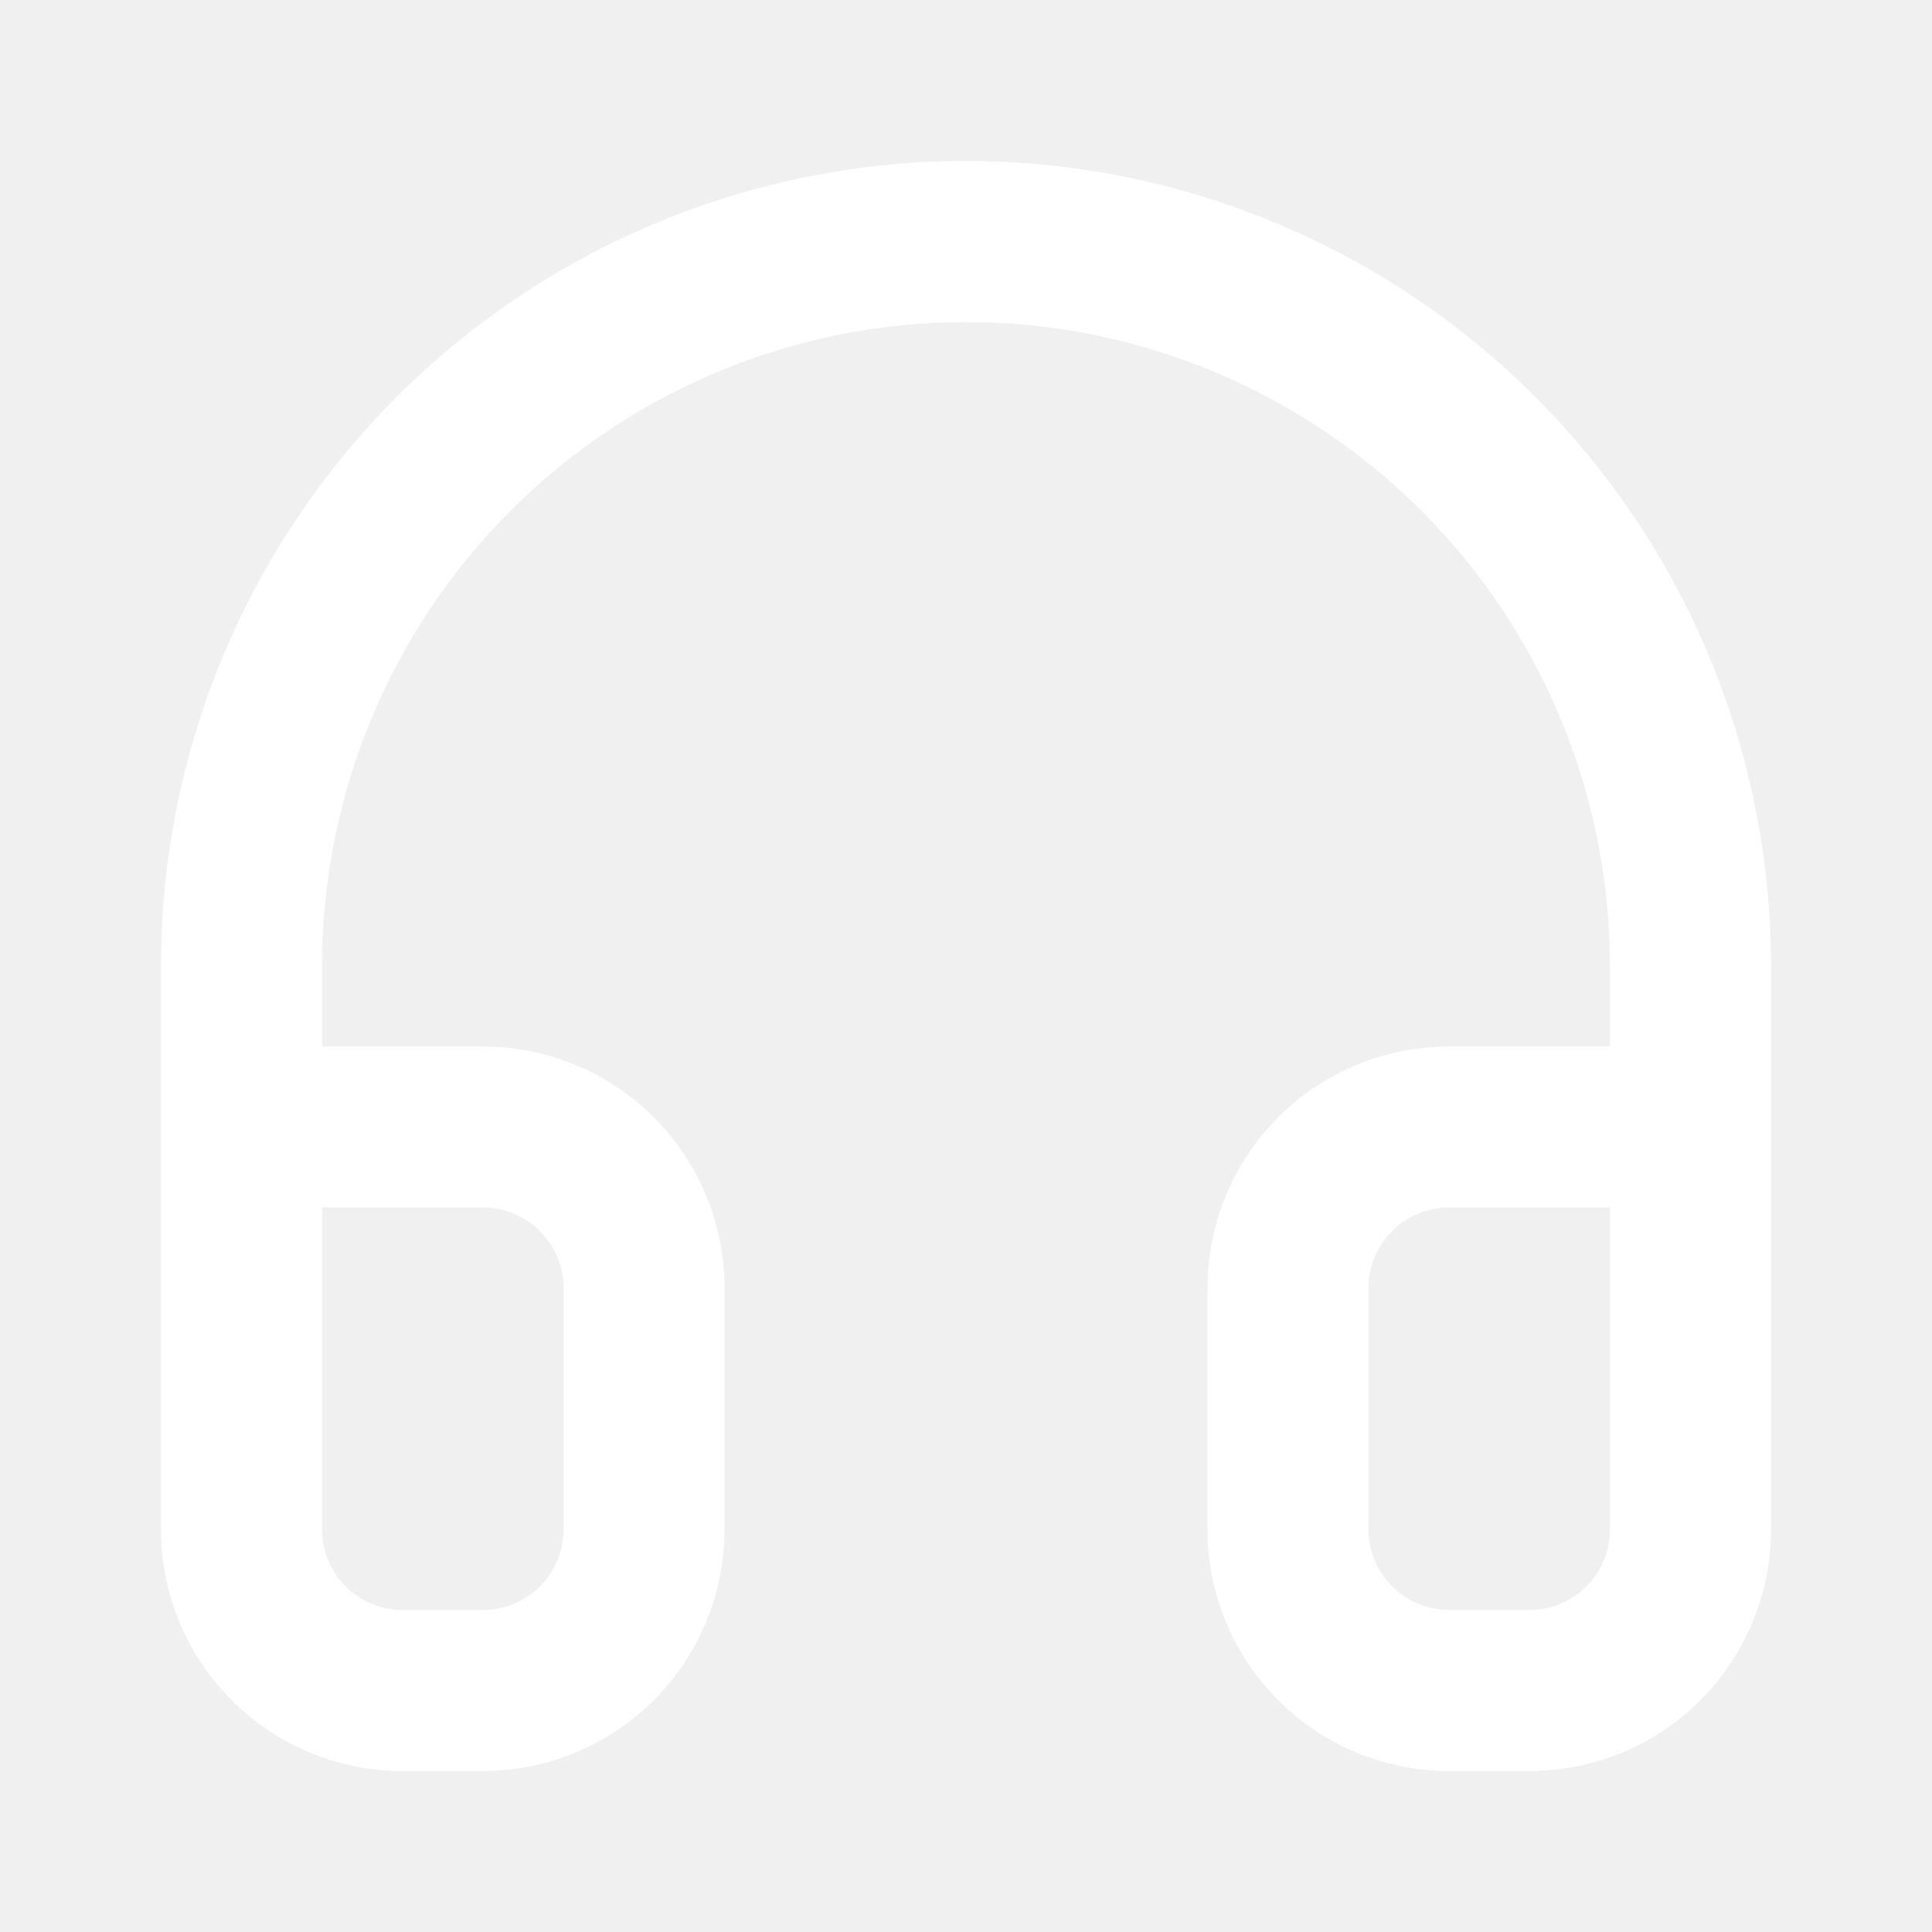
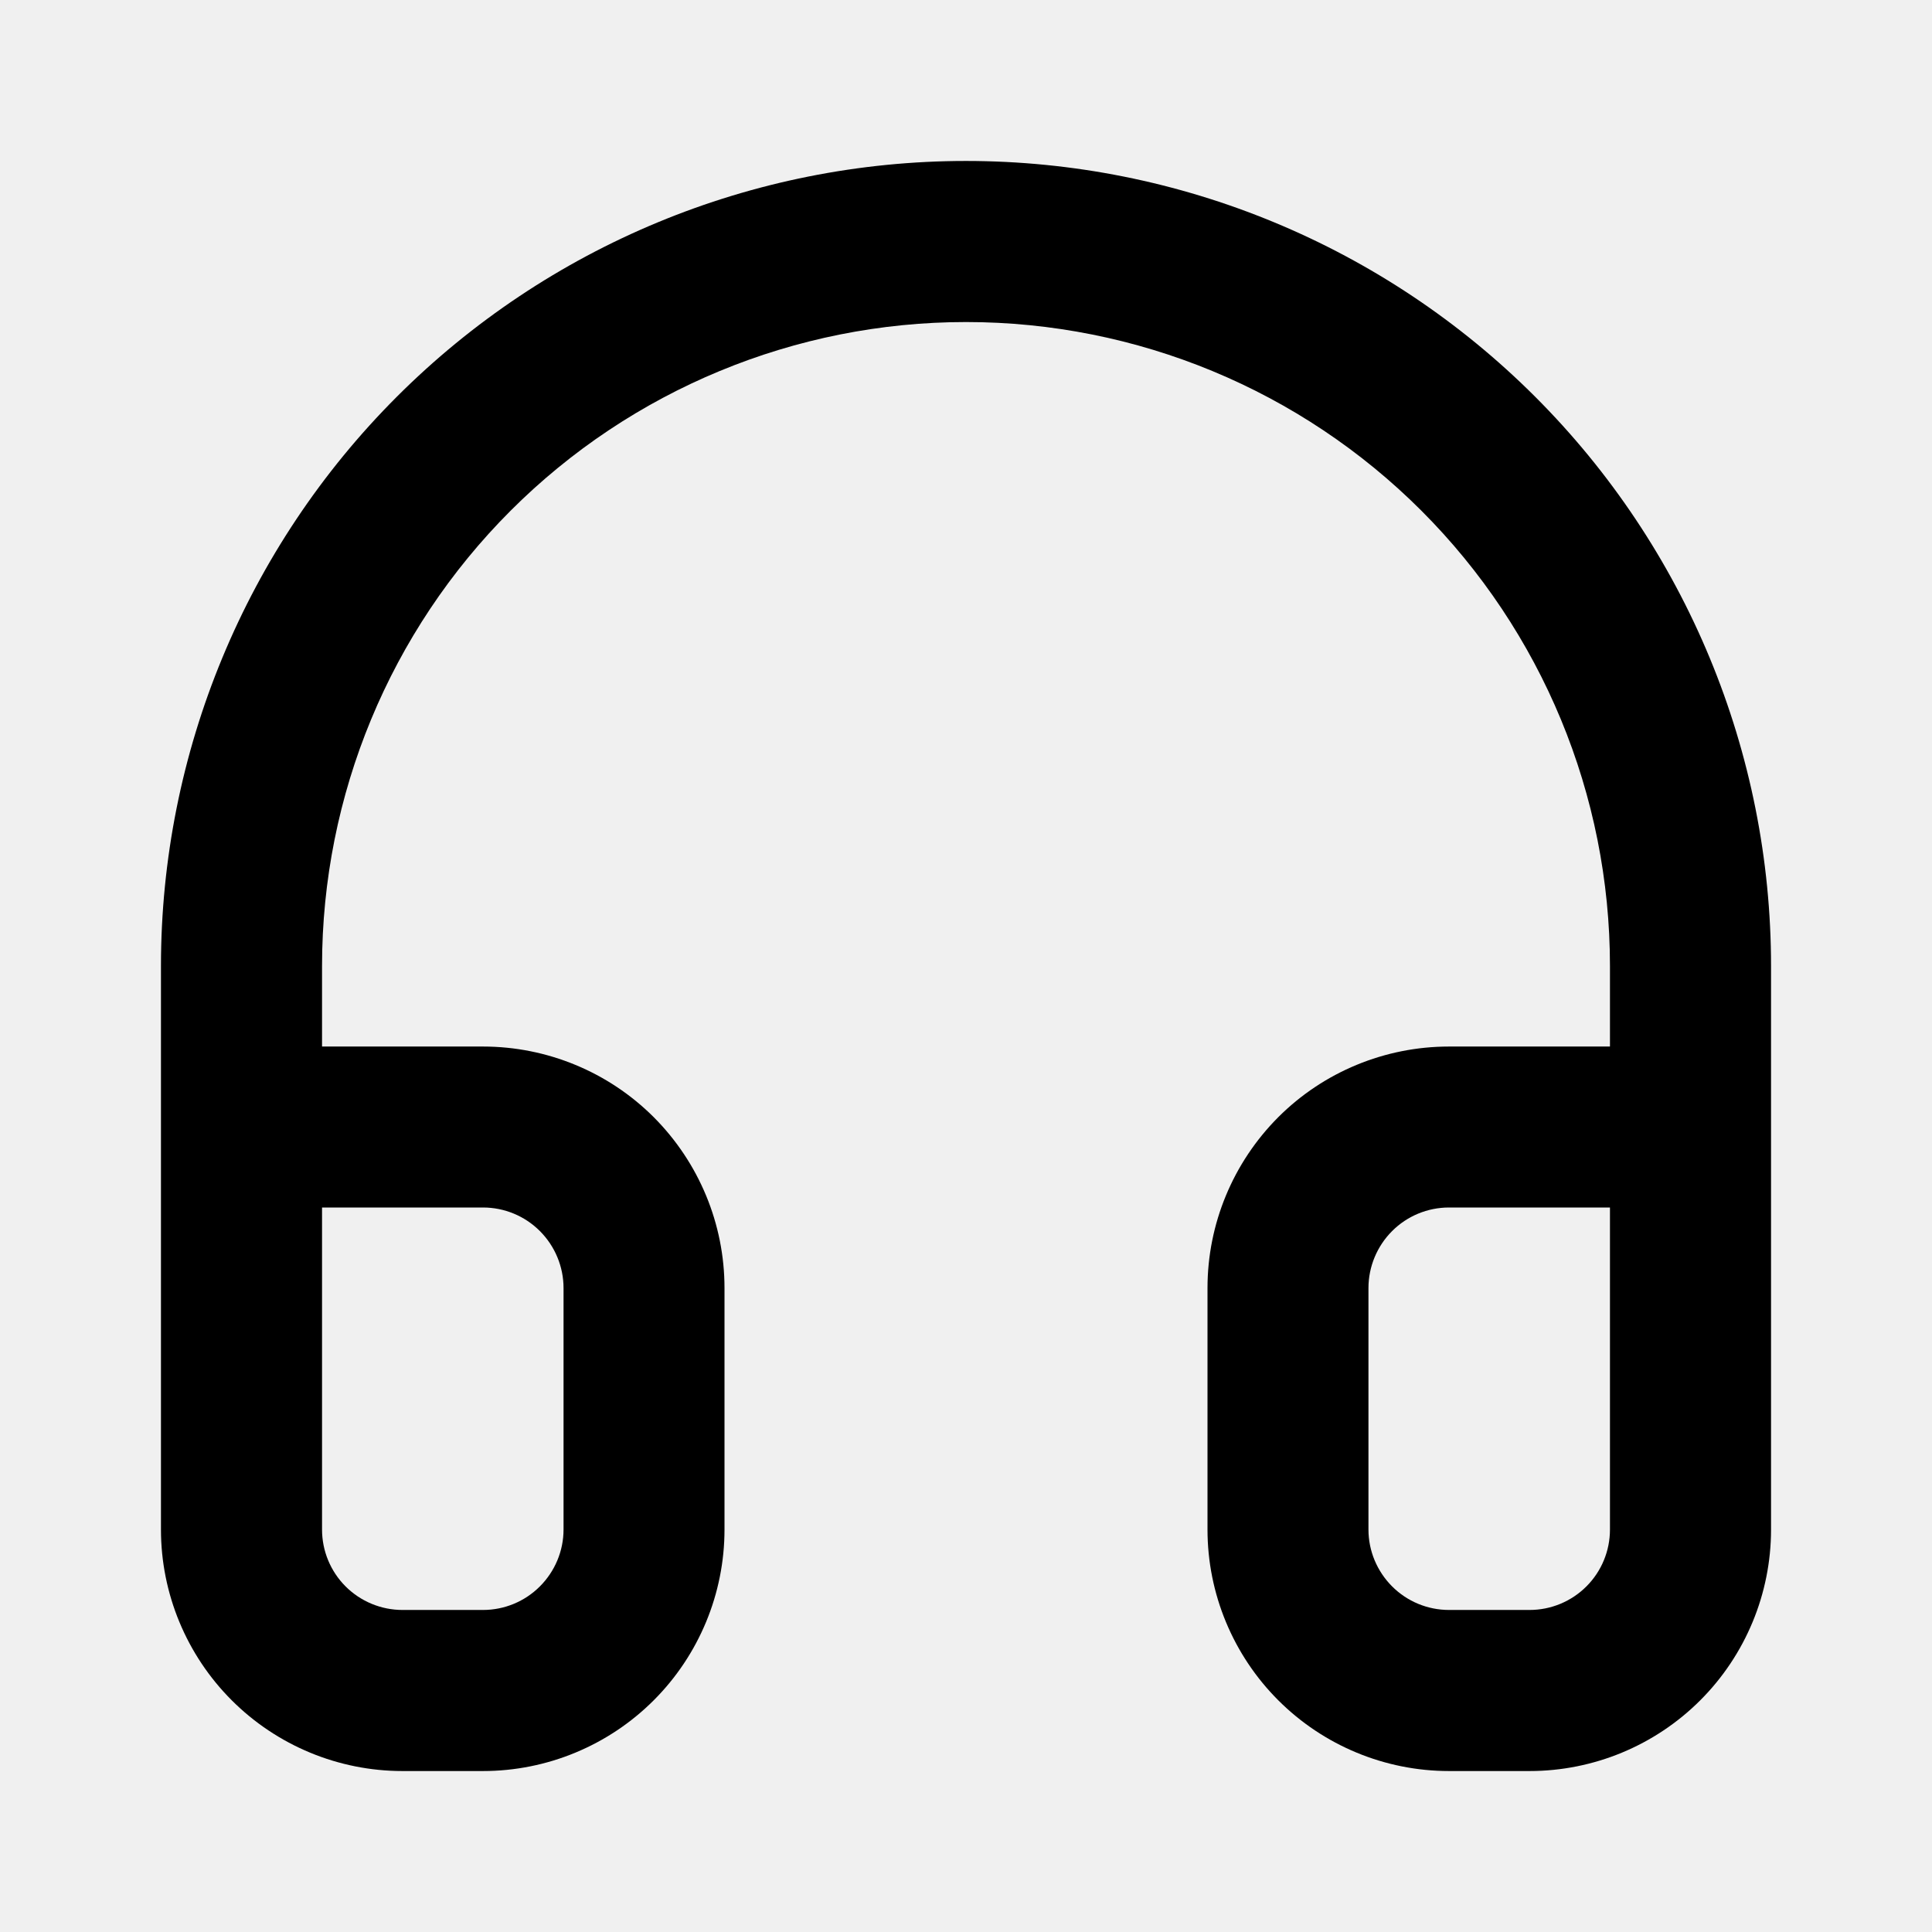
<svg xmlns="http://www.w3.org/2000/svg" width="12" height="12" viewBox="0 0 16 16">
-   <path fill-rule="evenodd" clip-rule="evenodd" d="M8 2.667C6.586 2.667 5.229 3.229 4.229 4.229C3.229 5.229 2.667 6.585 2.667 8V8.667H4C4.53 8.667 5.039 8.877 5.414 9.252C5.789 9.628 6 10.136 6 10.667V12.667C6 13.197 5.789 13.706 5.414 14.081C5.039 14.456 4.53 14.667 4 14.667H3.333C2.803 14.667 2.294 14.456 1.919 14.081C1.544 13.706 1.333 13.197 1.333 12.667V8C1.333 6.232 2.036 4.536 3.286 3.286C4.536 2.036 6.232 1.333 8 1.333C9.768 1.333 11.464 2.036 12.714 3.286C13.964 4.536 14.667 6.232 14.667 8V12.667C14.667 13.197 14.456 13.706 14.081 14.081C13.706 14.456 13.197 14.667 12.667 14.667H12C11.47 14.667 10.961 14.456 10.586 14.081C10.211 13.706 10 13.197 10 12.667V10.667C10 10.136 10.211 9.628 10.586 9.252C10.961 8.877 11.47 8.667 12 8.667H13.333V8C13.333 6.585 12.771 5.229 11.771 4.229C10.771 3.229 9.415 2.667 8 2.667ZM13.333 10H12C11.823 10 11.654 10.07 11.529 10.195C11.404 10.32 11.333 10.49 11.333 10.667V12.667C11.333 12.844 11.404 13.013 11.529 13.138C11.654 13.263 11.823 13.333 12 13.333H12.667C12.844 13.333 13.013 13.263 13.138 13.138C13.263 13.013 13.333 12.844 13.333 12.667V10ZM2.667 12.667C2.667 12.844 2.737 13.013 2.862 13.138C2.987 13.263 3.157 13.333 3.333 13.333H4C4.177 13.333 4.346 13.263 4.471 13.138C4.596 13.013 4.667 12.844 4.667 12.667V10.667C4.667 10.49 4.596 10.32 4.471 10.195C4.346 10.07 4.177 10 4 10H2.667V12.667Z" fill="white" />
+   <path fill-rule="evenodd" clip-rule="evenodd" d="M8 2.667C6.586 2.667 5.229 3.229 4.229 4.229C3.229 5.229 2.667 6.585 2.667 8V8.667H4C4.53 8.667 5.039 8.877 5.414 9.252C5.789 9.628 6 10.136 6 10.667V12.667C6 13.197 5.789 13.706 5.414 14.081C5.039 14.456 4.53 14.667 4 14.667H3.333C2.803 14.667 2.294 14.456 1.919 14.081C1.544 13.706 1.333 13.197 1.333 12.667V8C1.333 6.232 2.036 4.536 3.286 3.286C4.536 2.036 6.232 1.333 8 1.333C9.768 1.333 11.464 2.036 12.714 3.286C13.964 4.536 14.667 6.232 14.667 8V12.667C14.667 13.197 14.456 13.706 14.081 14.081C13.706 14.456 13.197 14.667 12.667 14.667H12C11.47 14.667 10.961 14.456 10.586 14.081C10.211 13.706 10 13.197 10 12.667V10.667C10 10.136 10.211 9.628 10.586 9.252C10.961 8.877 11.47 8.667 12 8.667H13.333V8C13.333 6.585 12.771 5.229 11.771 4.229C10.771 3.229 9.415 2.667 8 2.667ZM13.333 10H12C11.823 10 11.654 10.07 11.529 10.195C11.404 10.32 11.333 10.49 11.333 10.667V12.667C11.333 12.844 11.404 13.013 11.529 13.138C11.654 13.263 11.823 13.333 12 13.333H12.667C12.844 13.333 13.013 13.263 13.138 13.138C13.263 13.013 13.333 12.844 13.333 12.667V10ZM2.667 12.667C2.667 12.844 2.737 13.013 2.862 13.138C2.987 13.263 3.157 13.333 3.333 13.333H4C4.177 13.333 4.346 13.263 4.471 13.138C4.596 13.013 4.667 12.844 4.667 12.667V10.667C4.667 10.49 4.596 10.32 4.471 10.195C4.346 10.07 4.177 10 4 10H2.667V12.667Z" fill="currentColor" />
</svg>
